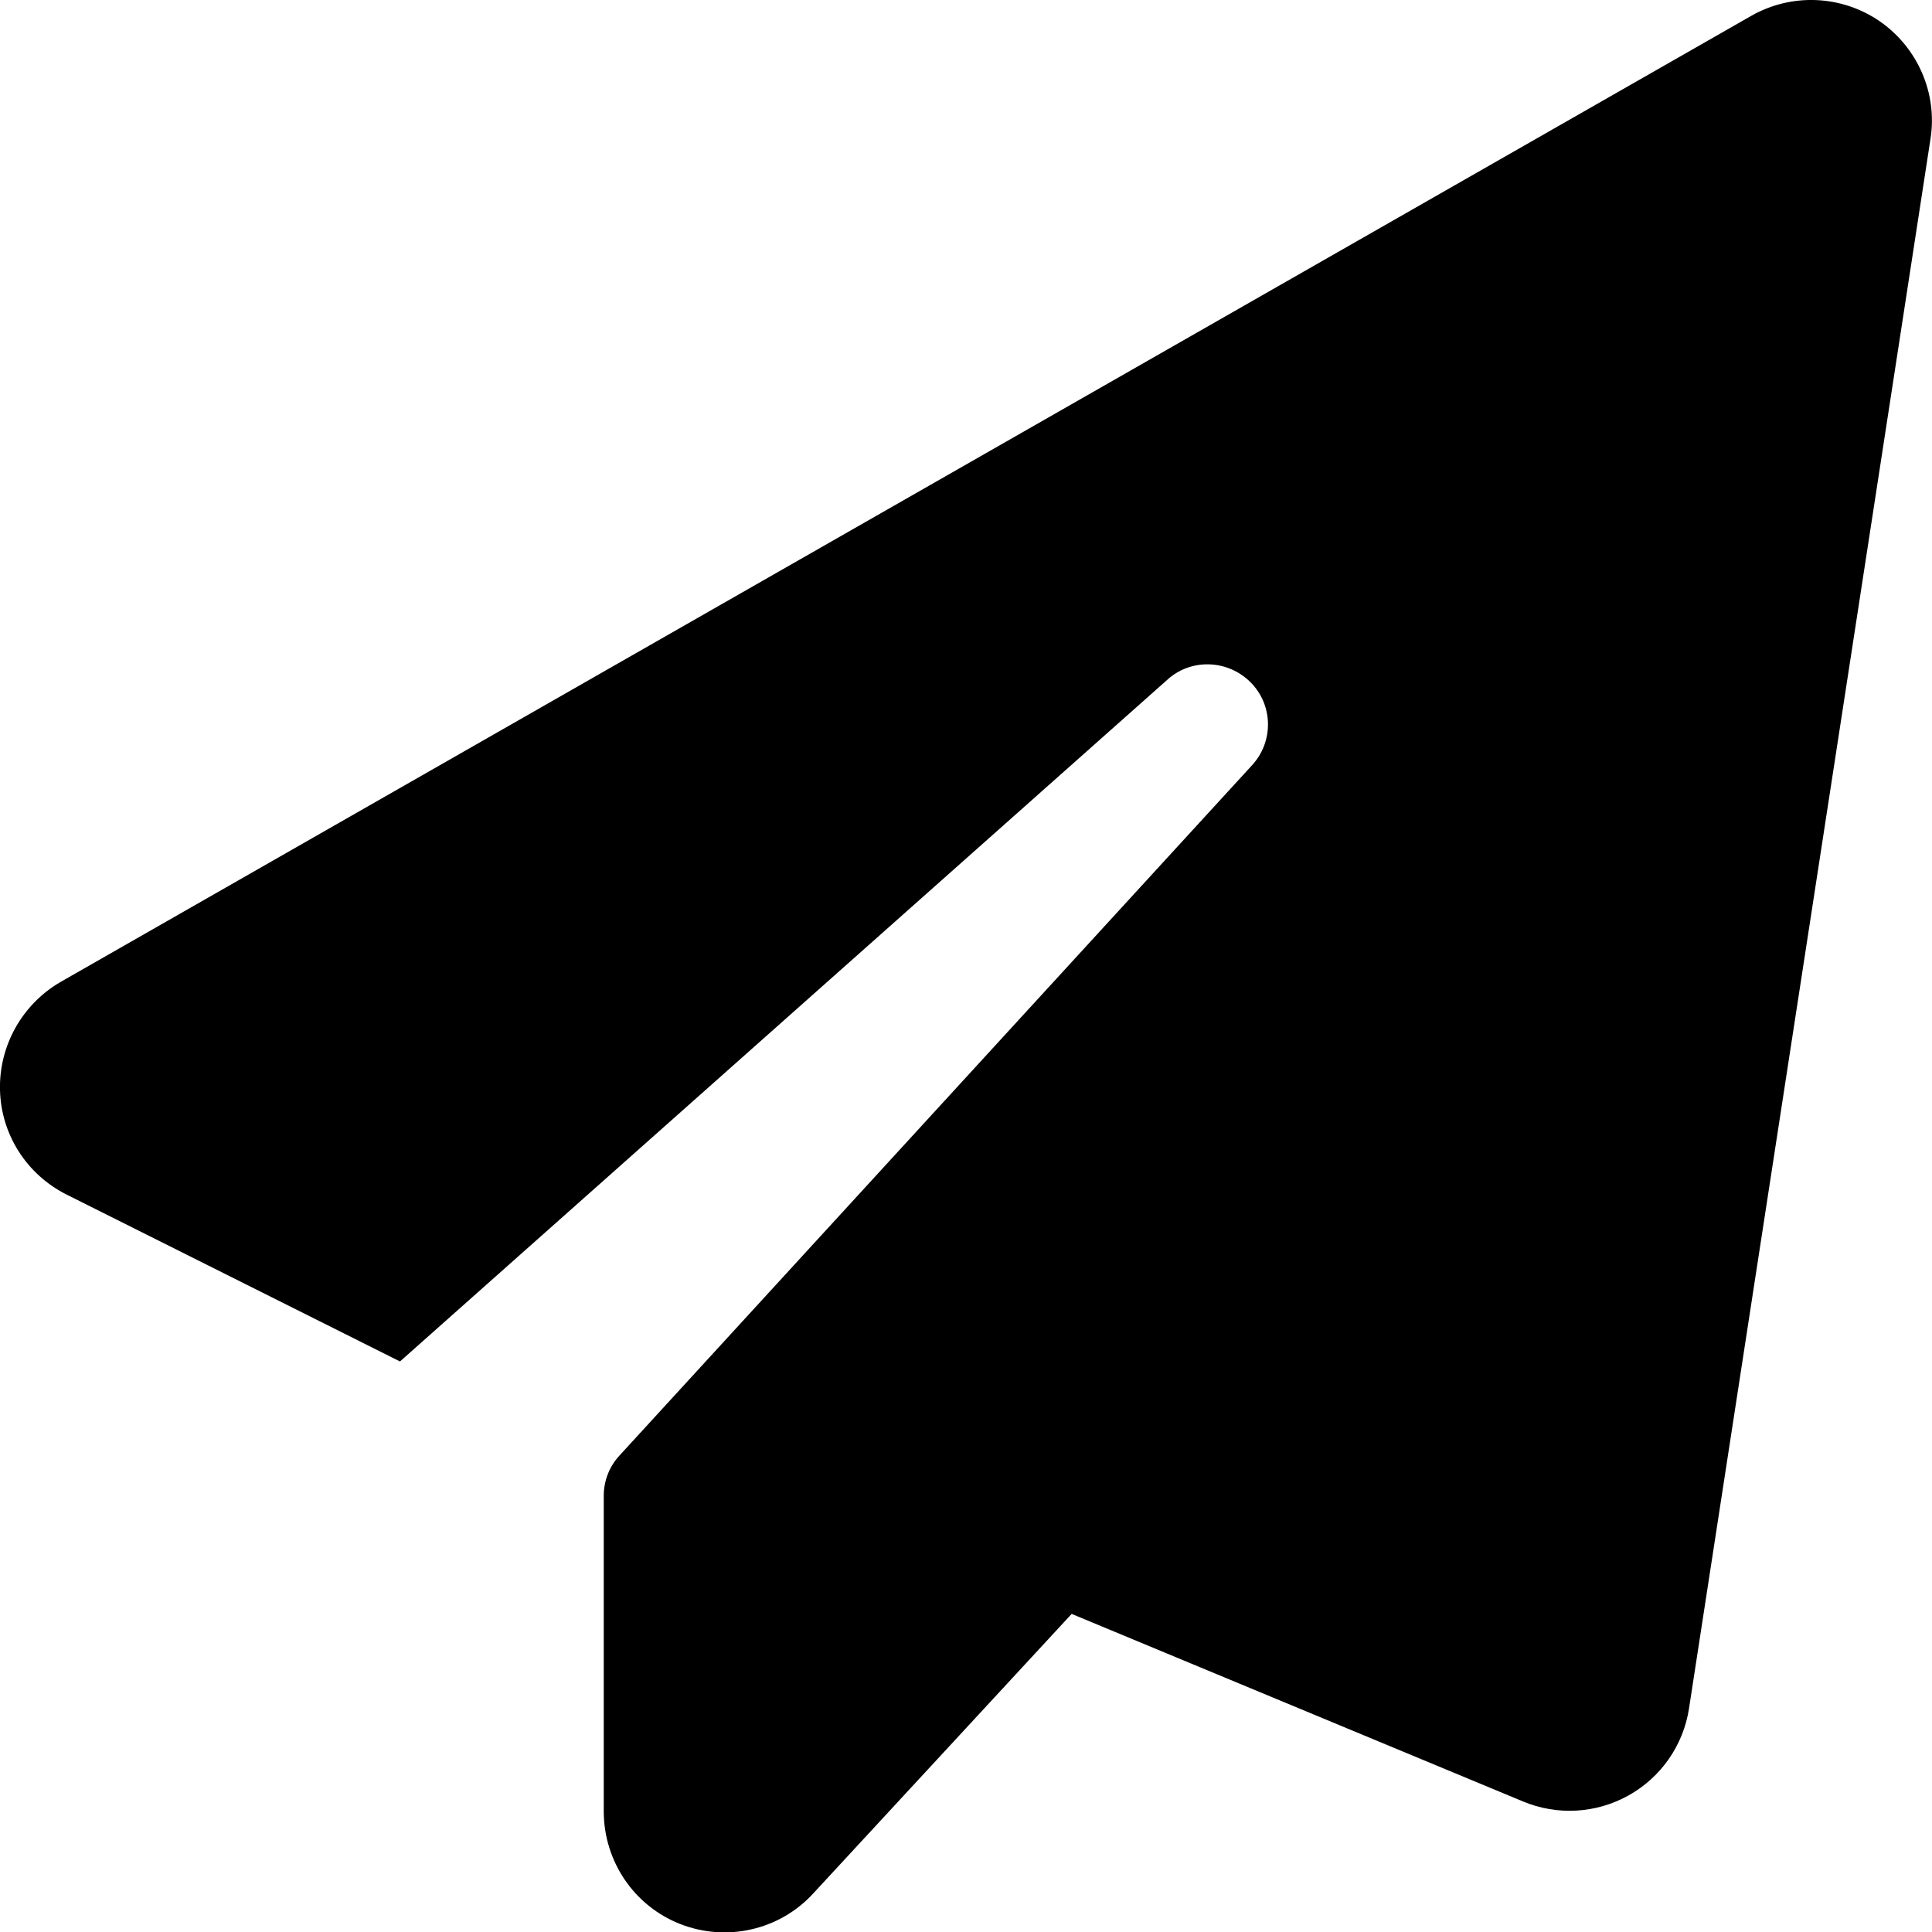
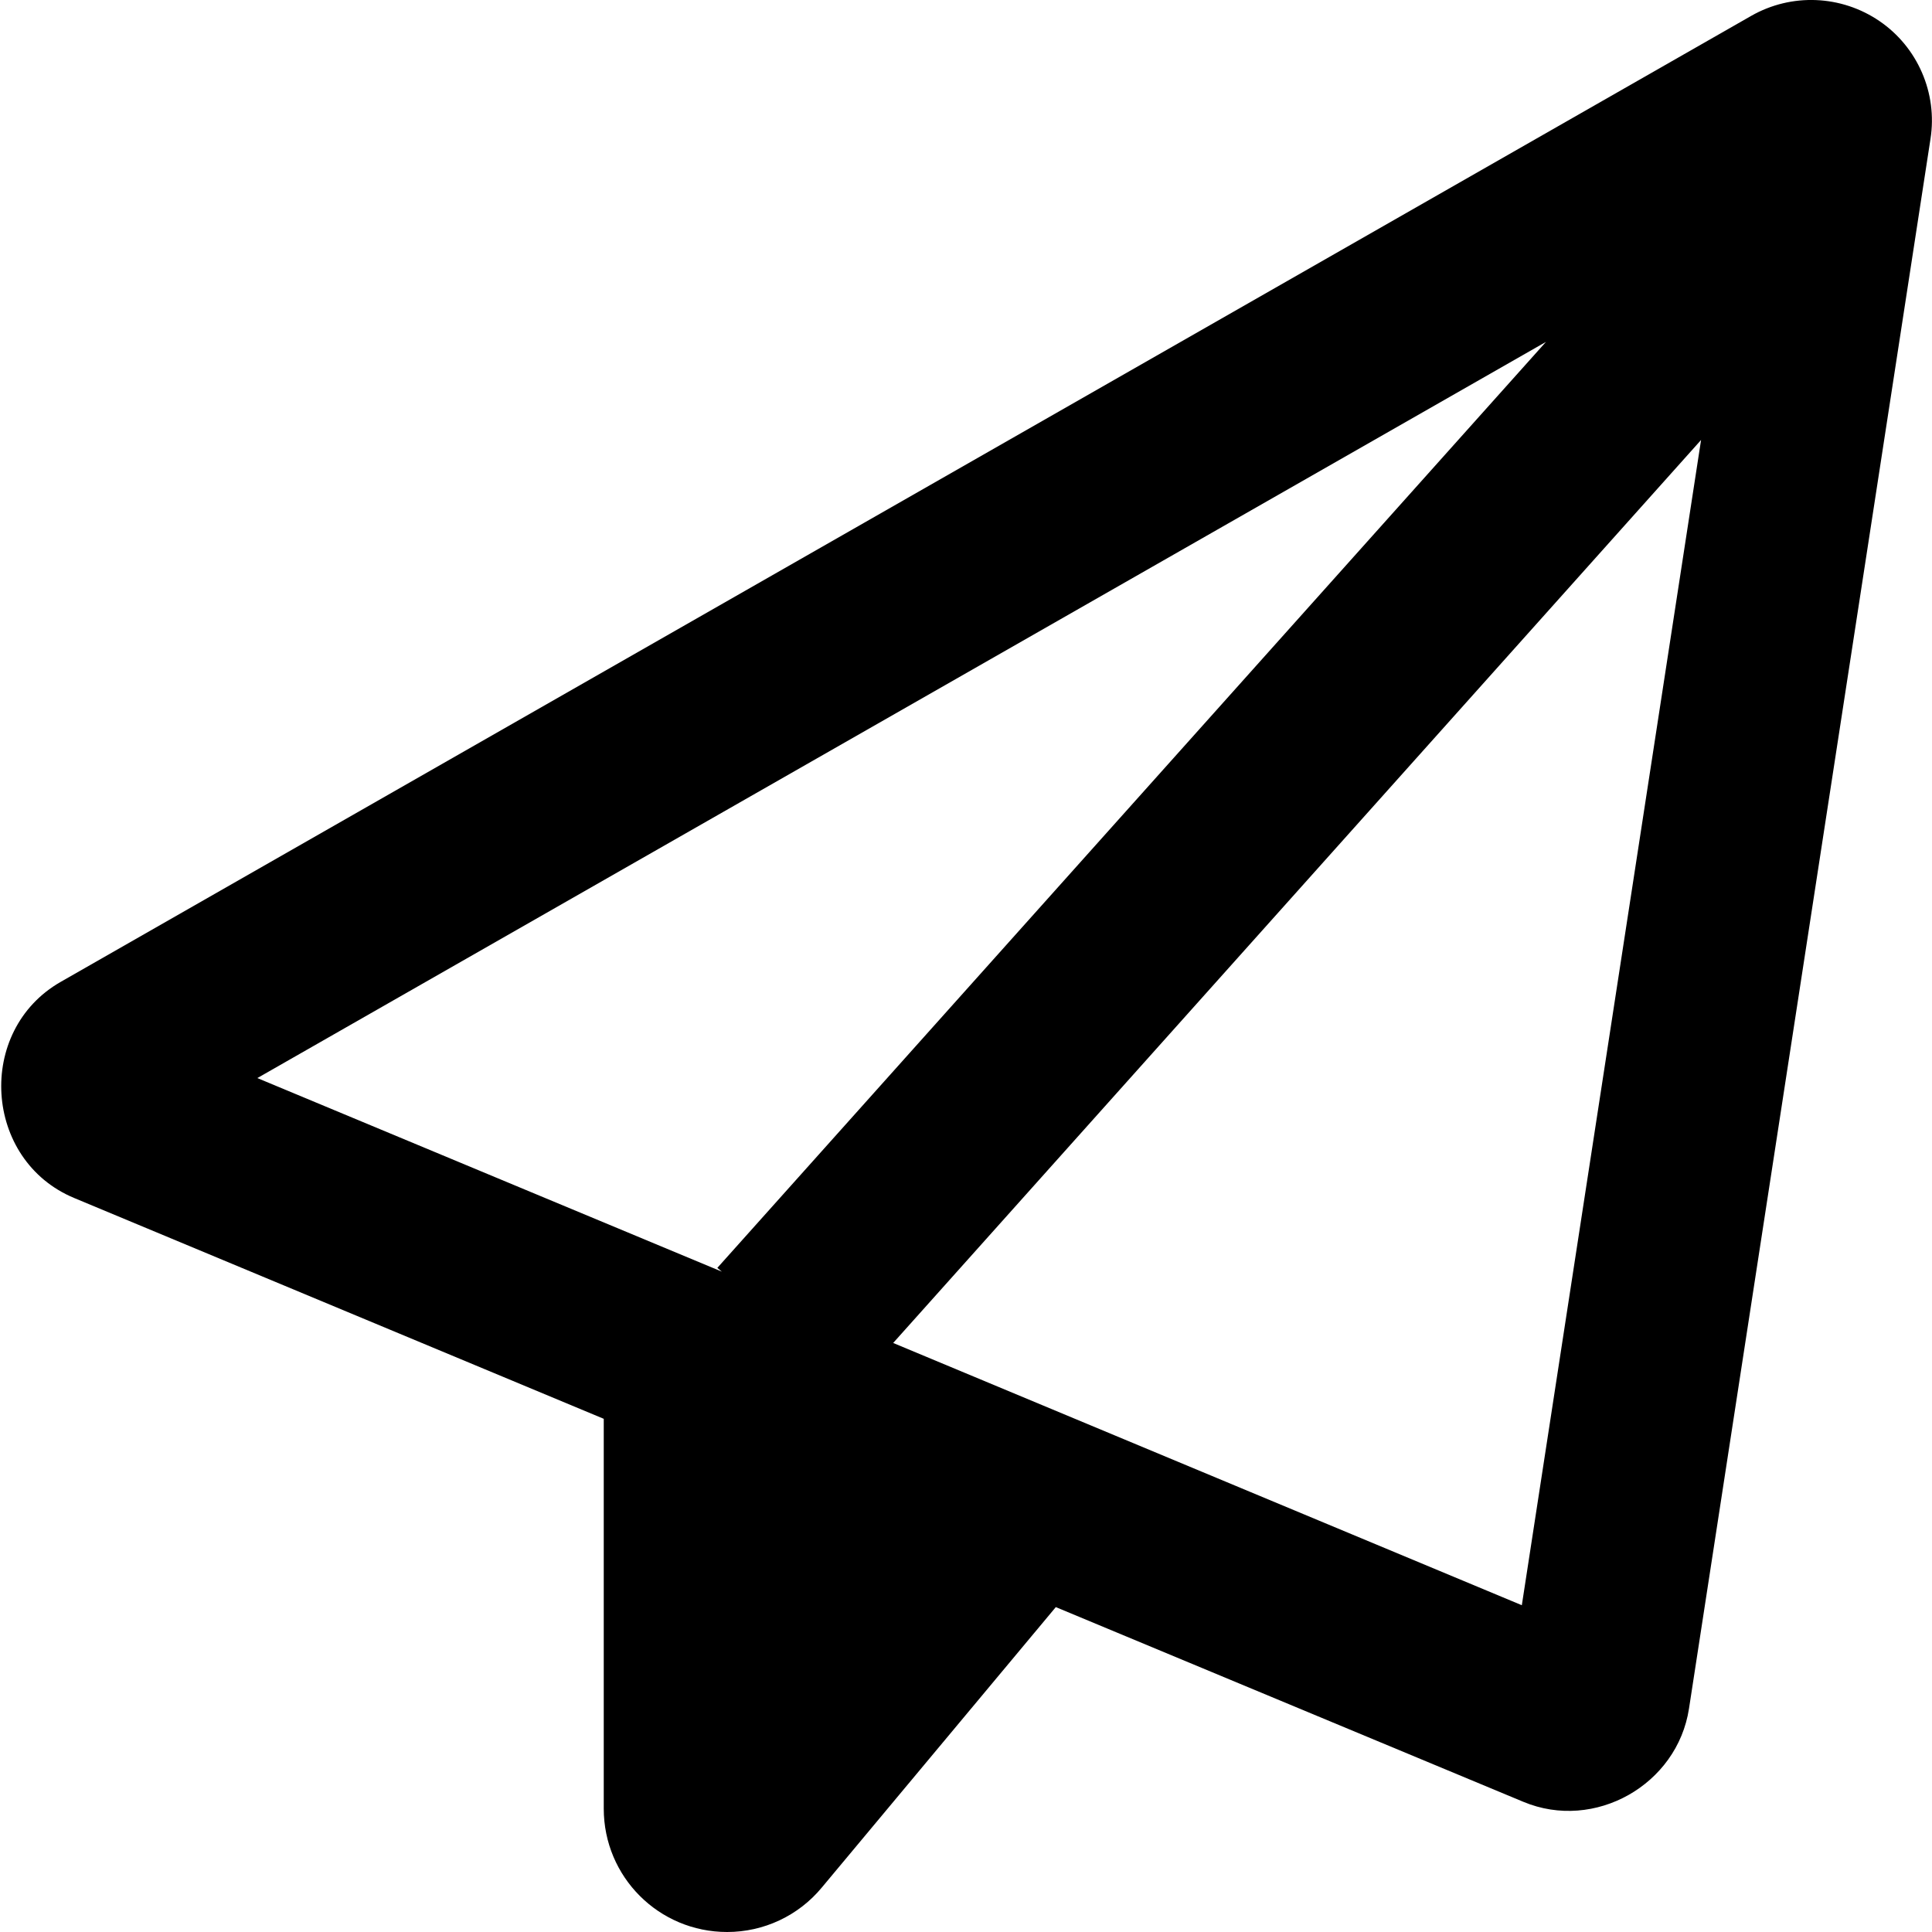
<svg xmlns="http://www.w3.org/2000/svg" viewBox="0 0 512 512">
-   <path d="M498.1 5.6c10.1 7 15.4 19.1 13.5 31.2l-64 416c-1.5 9.7-7.4 18.2-16 23s-18.9 5.4-28 1.6L284 427.7l-68.5 74.1c-8.9 9.7-22.9 12.9-35.2 8.1S160 493.2 160 480V396.4c0-4 1.5-7.8 4.2-10.7L331.8 202.8c5.8-6.3 5.6-16-.4-22s-15.7-6.4-22-.7L106 360.8 17.7 316.6C7.1 311.3 .3 300.7 0 288.9s5.9-22.8 16.1-28.7l448-256c10.7-6.1 23.9-5.5 34 1.4z" />
+   <path d="M16.1 260.2c-22.6 12.9-20.5 47.3 3.6 57.3L160 376V479.3c0 18.1 14.6 32.7 32.7 32.7c9.7 0 18.9-4.3 25.1-11.8l62-74.3 123.9 51.6c18.9 7.9 40.8-4.5 43.9-24.7l64-416c1.9-12.1-3.4-24.3-13.5-31.2s-23.3-7.5-34-1.4l-448 256zm52.1 25.5L409.7 90.6 190.1 336l1.2 1L68.2 285.7zM403.3 425.4L236.7 355.9 450.8 116.6 403.3 425.4z" />
</svg>
